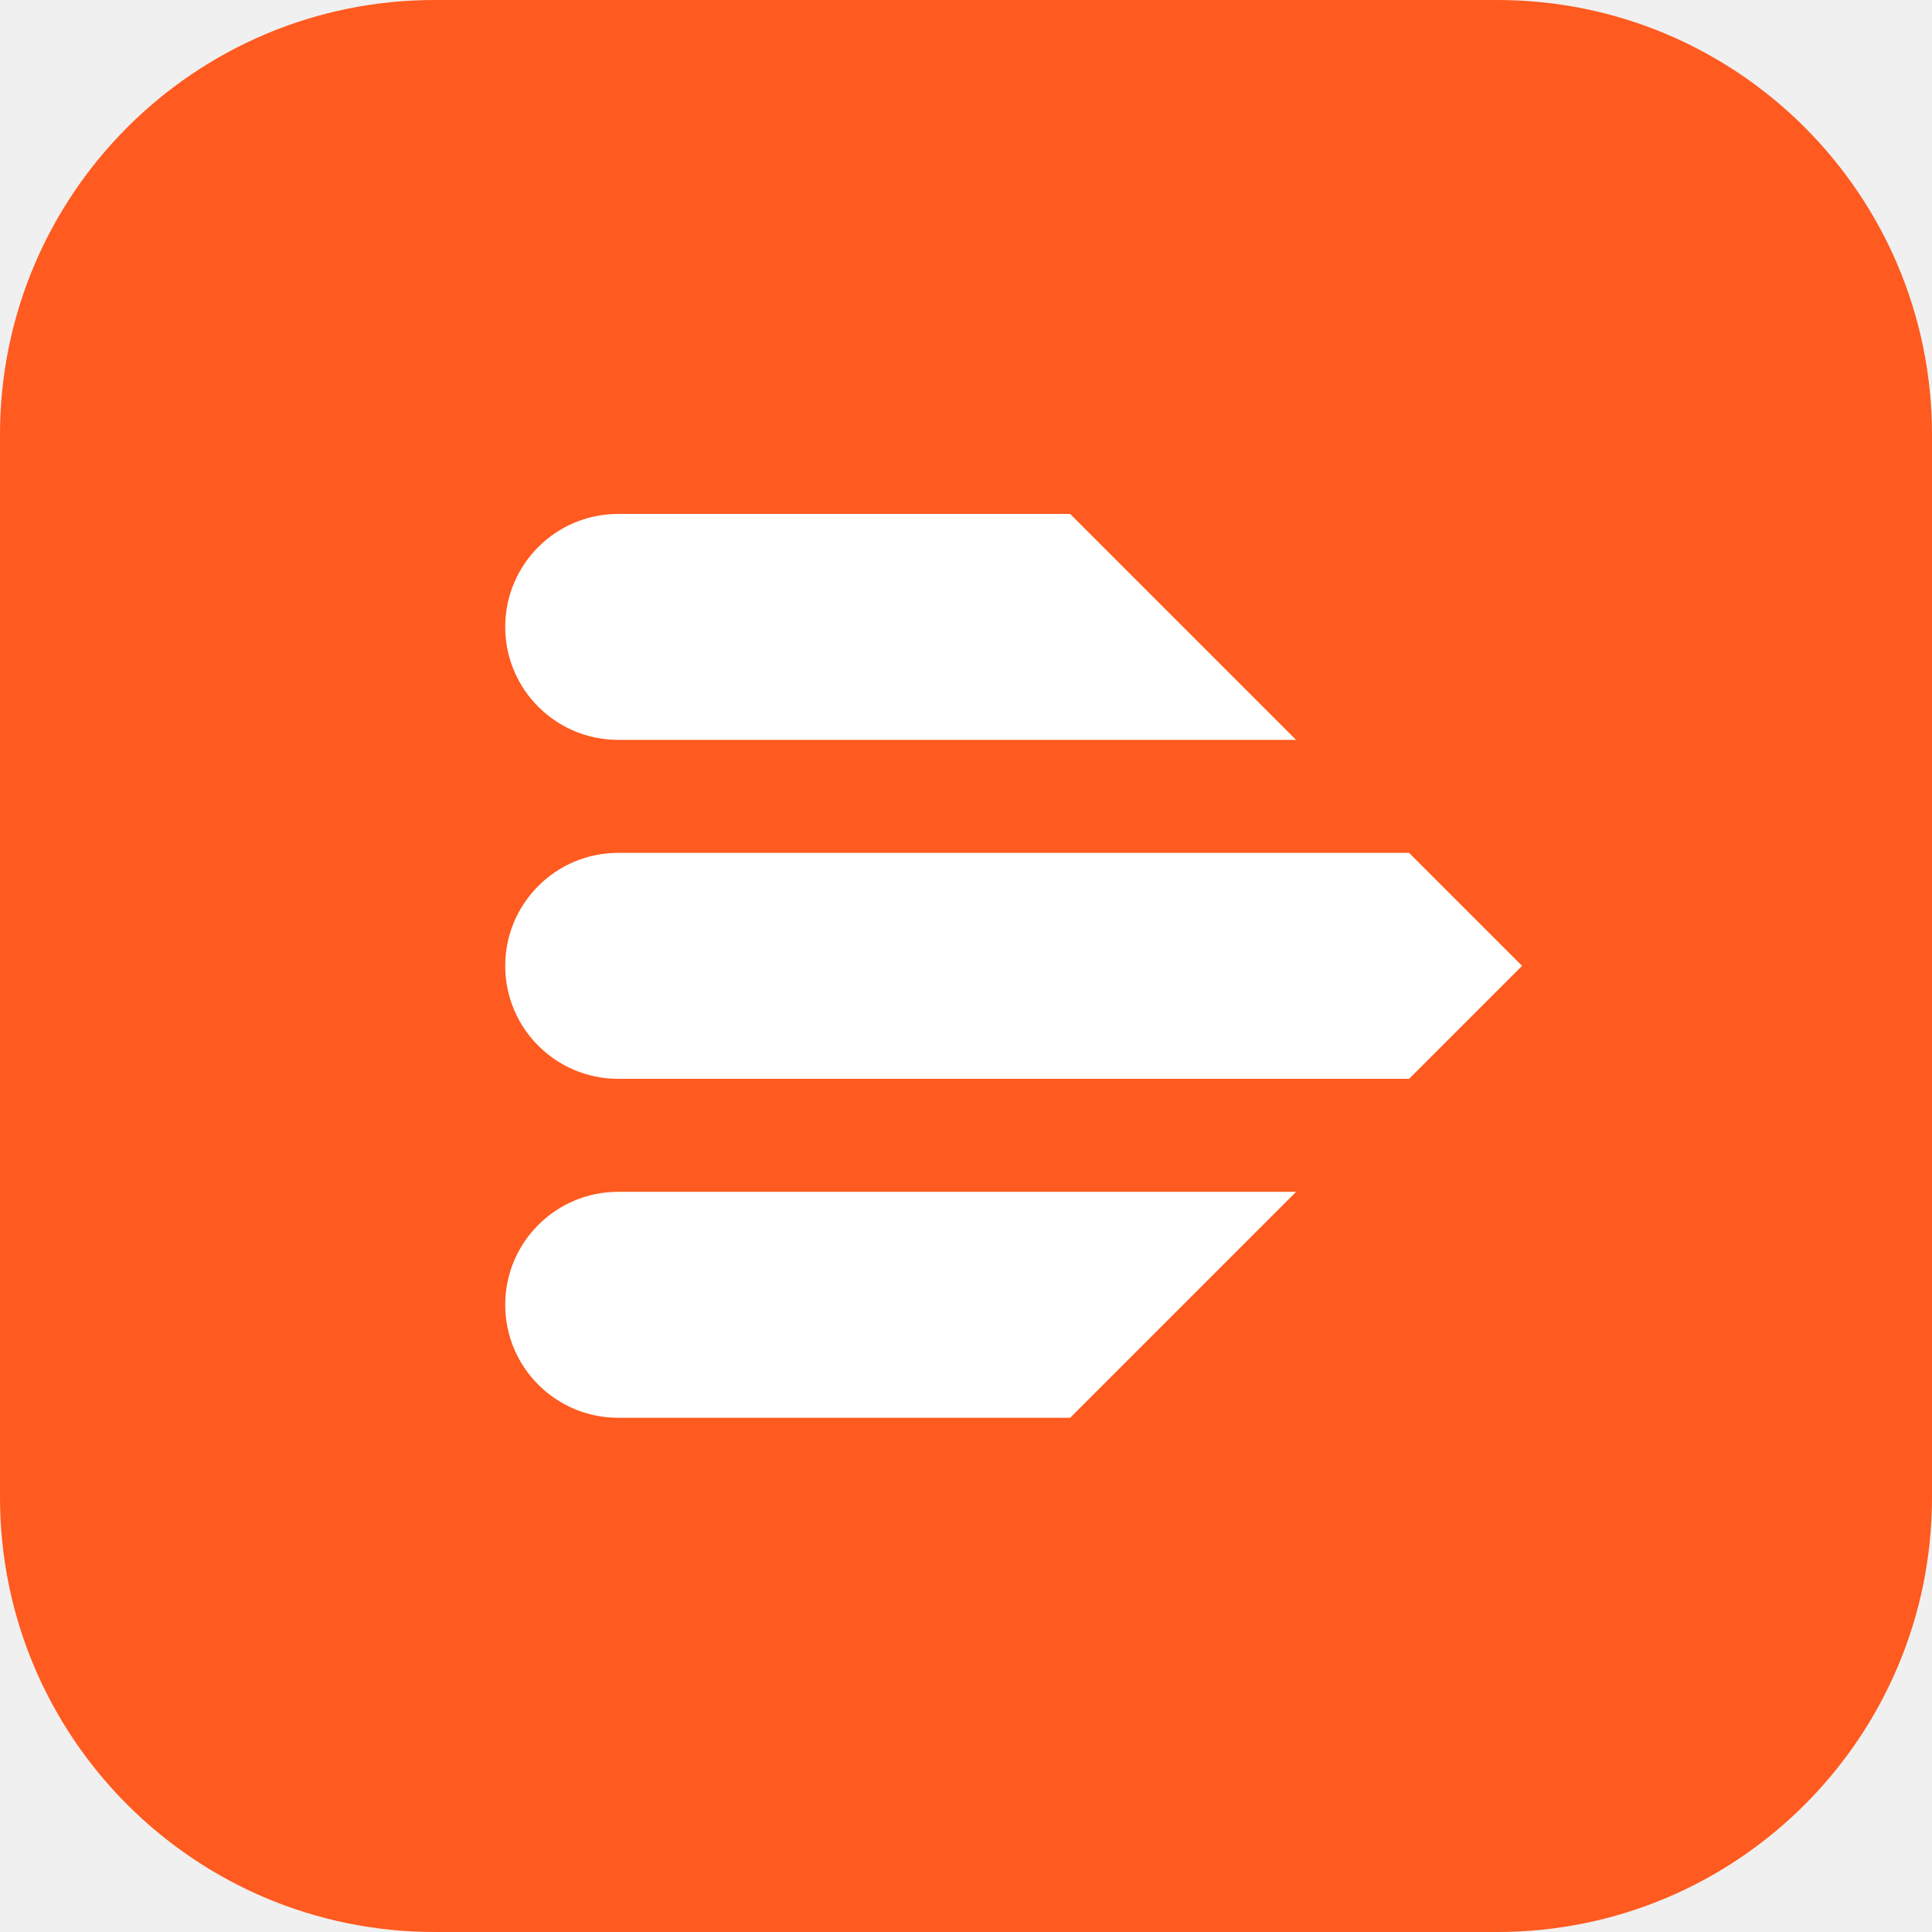
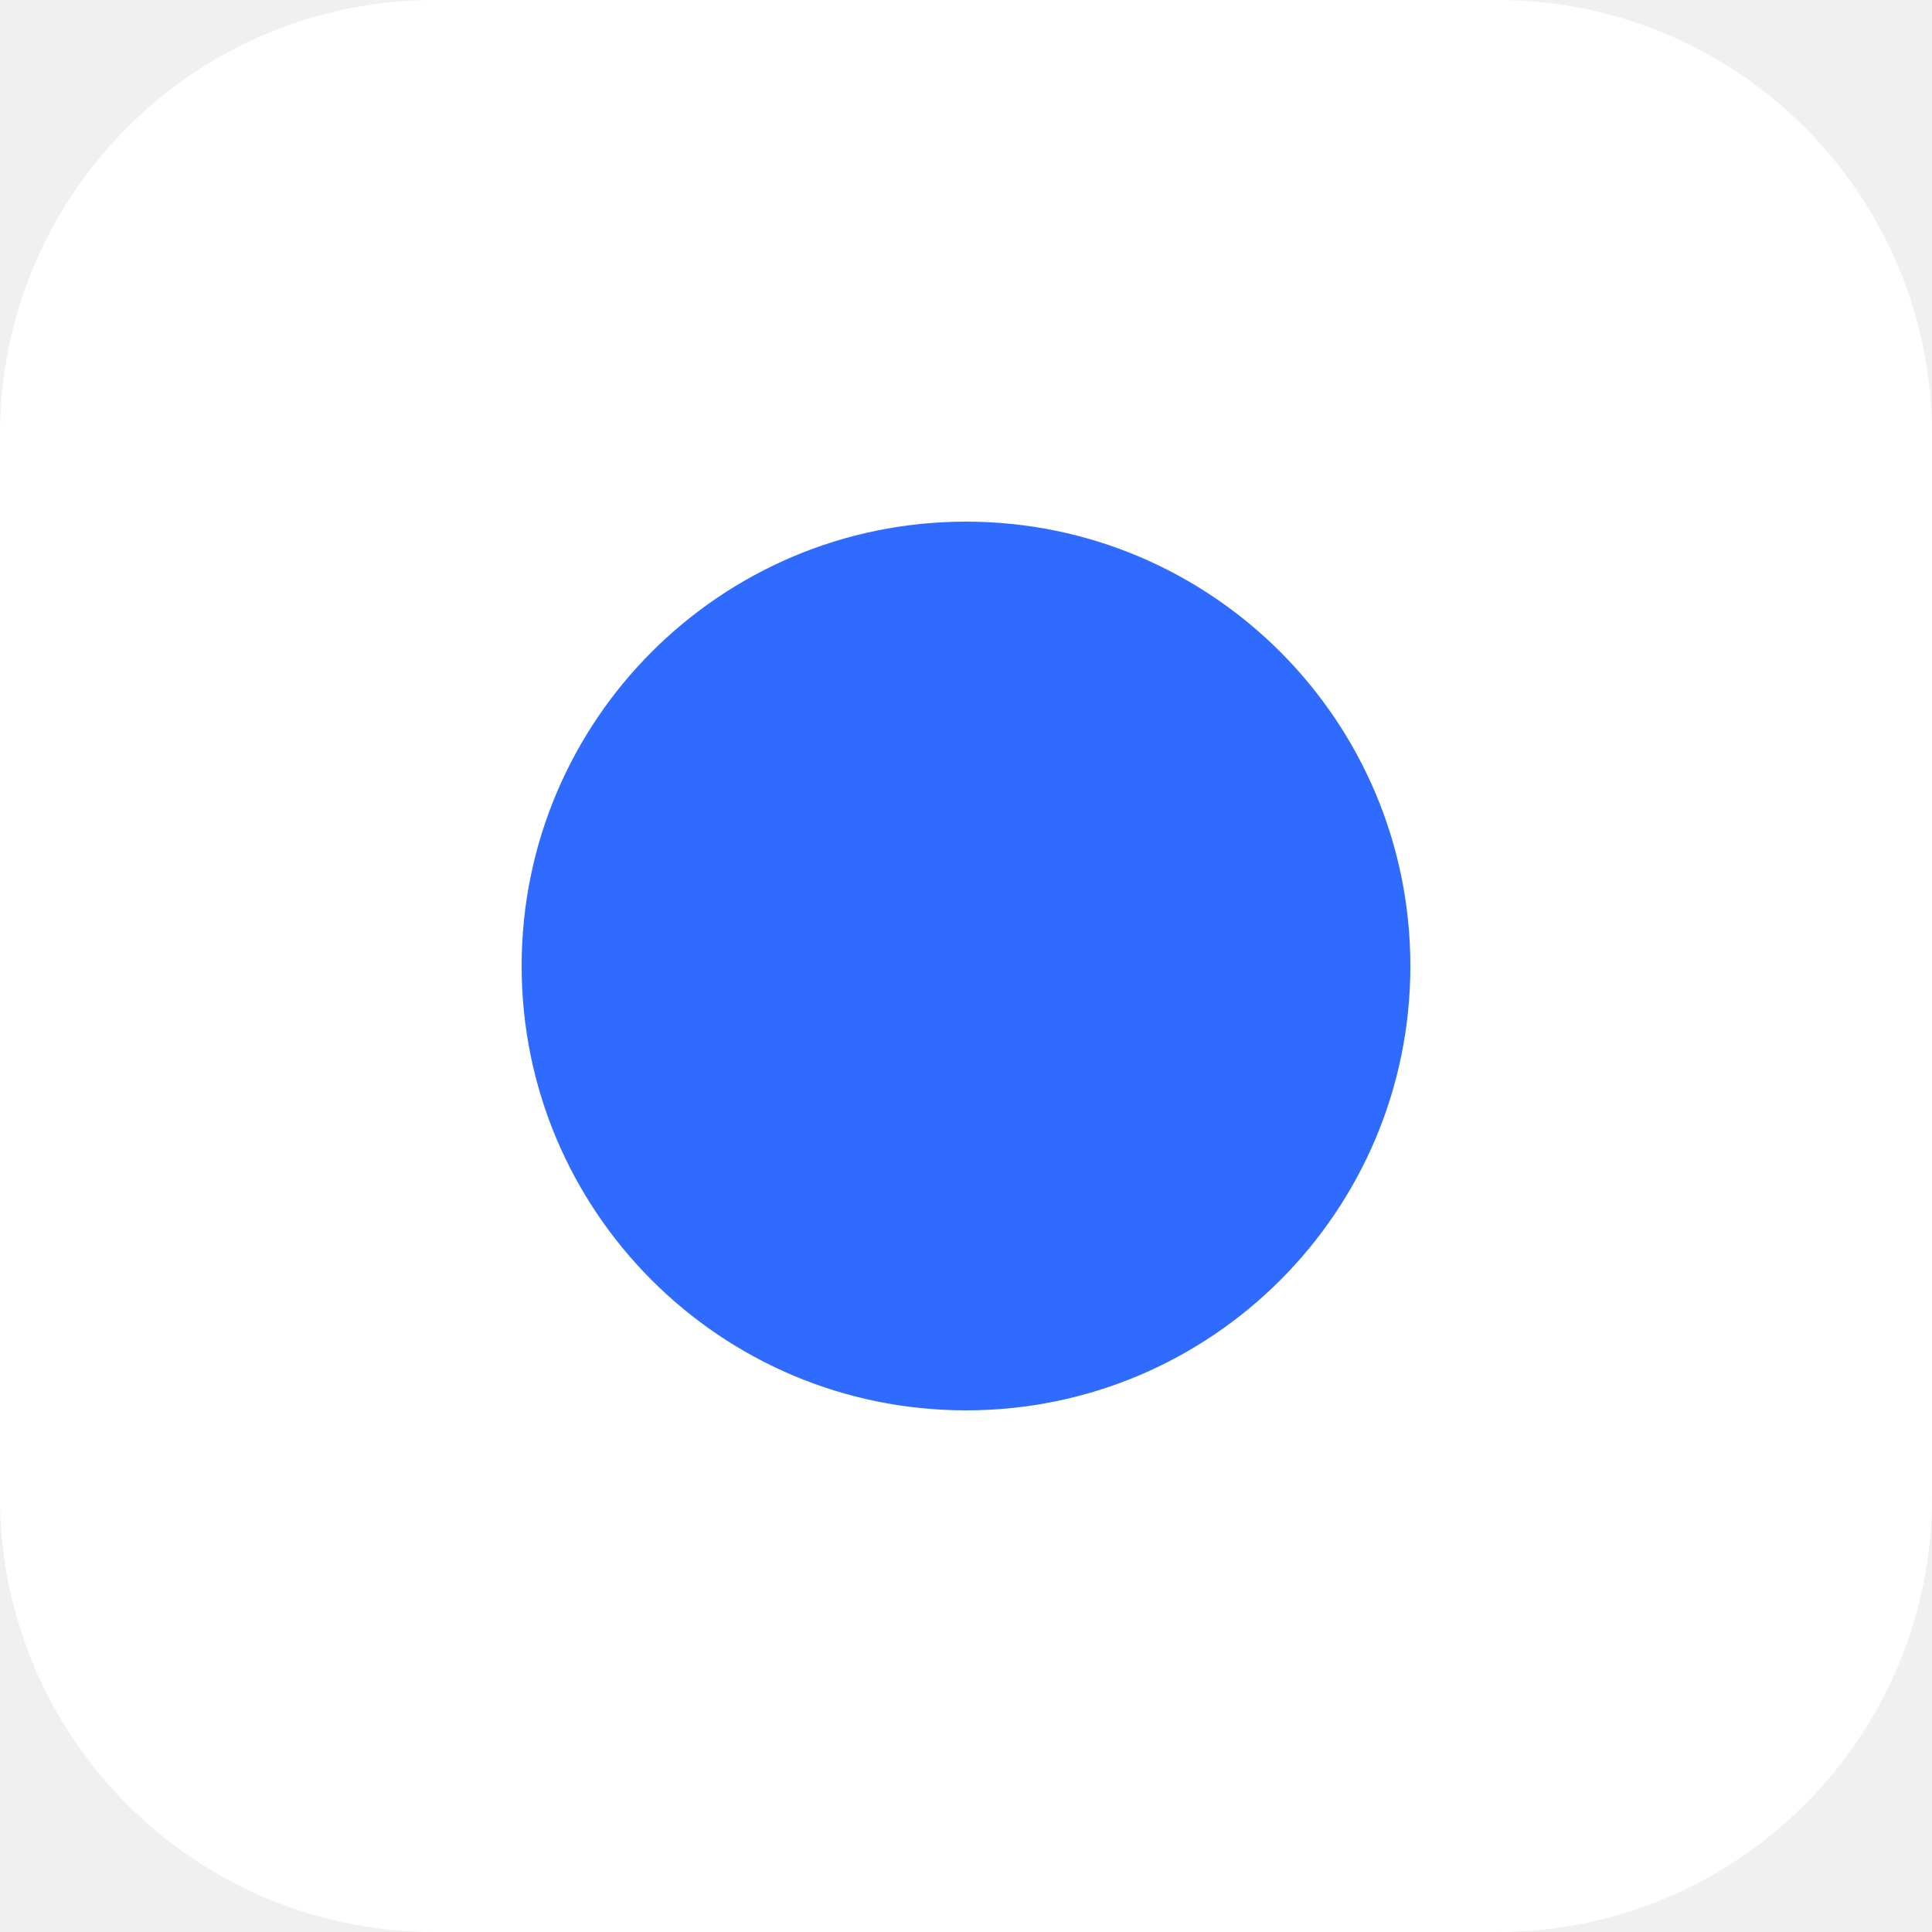
<svg xmlns="http://www.w3.org/2000/svg" width="512" height="512" viewBox="0 0 200 200">
-   <rect width="200" height="200" rx="45" fill="#FF5A1F" />
-   <g transform="translate(52.3 53.2) scale(1.462)">
-     <path d="M8 0H40L56 16H8A8 8 0 0 1 8 0Z" fill="#FFFFFF" />
-     <path d="M8 24H64L72 32L64 40H8A8 8 0 0 1 8 24Z" fill="#FFFFFF" />
-     <path d="M8 48H56L40 64H8A8 8 0 0 1 8 48Z" fill="#FFFFFF" />
-   </g>
+   <rect width="200" height="200" rx="45" fill="#FFFFFF" />
+   <circle cx="100" cy="100" r="46" fill="#2F6BFF" />
</svg>
